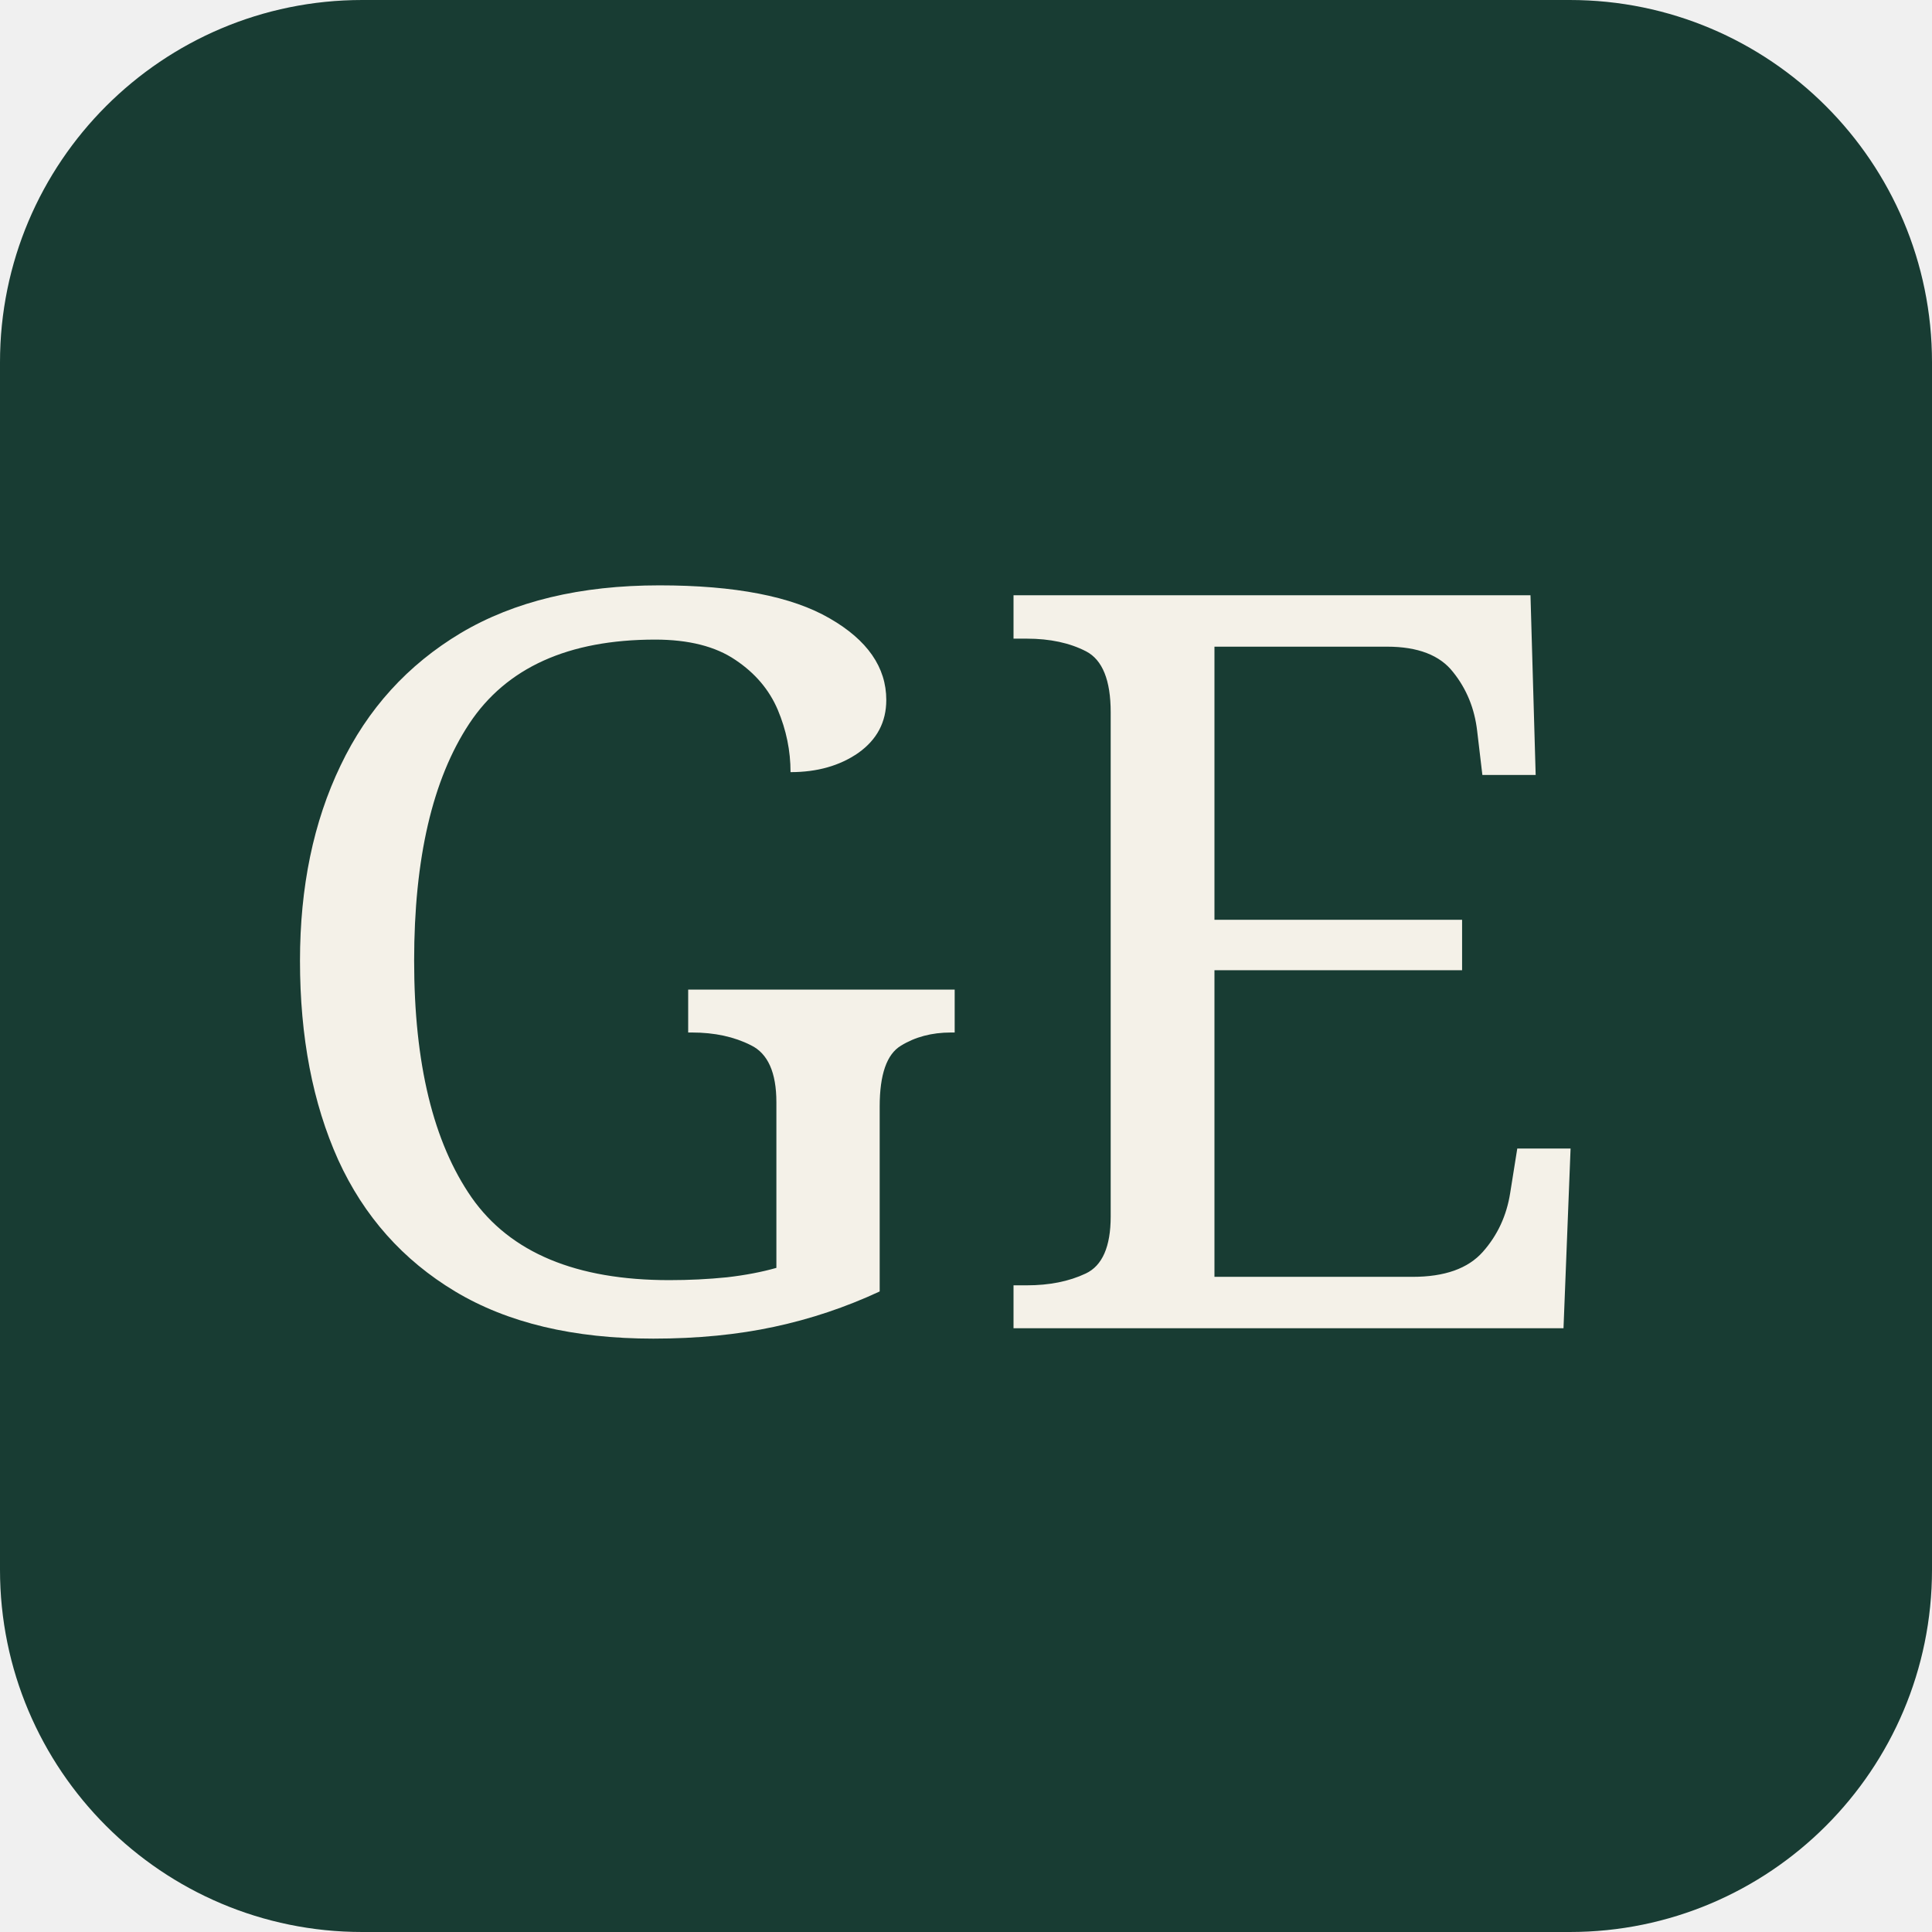
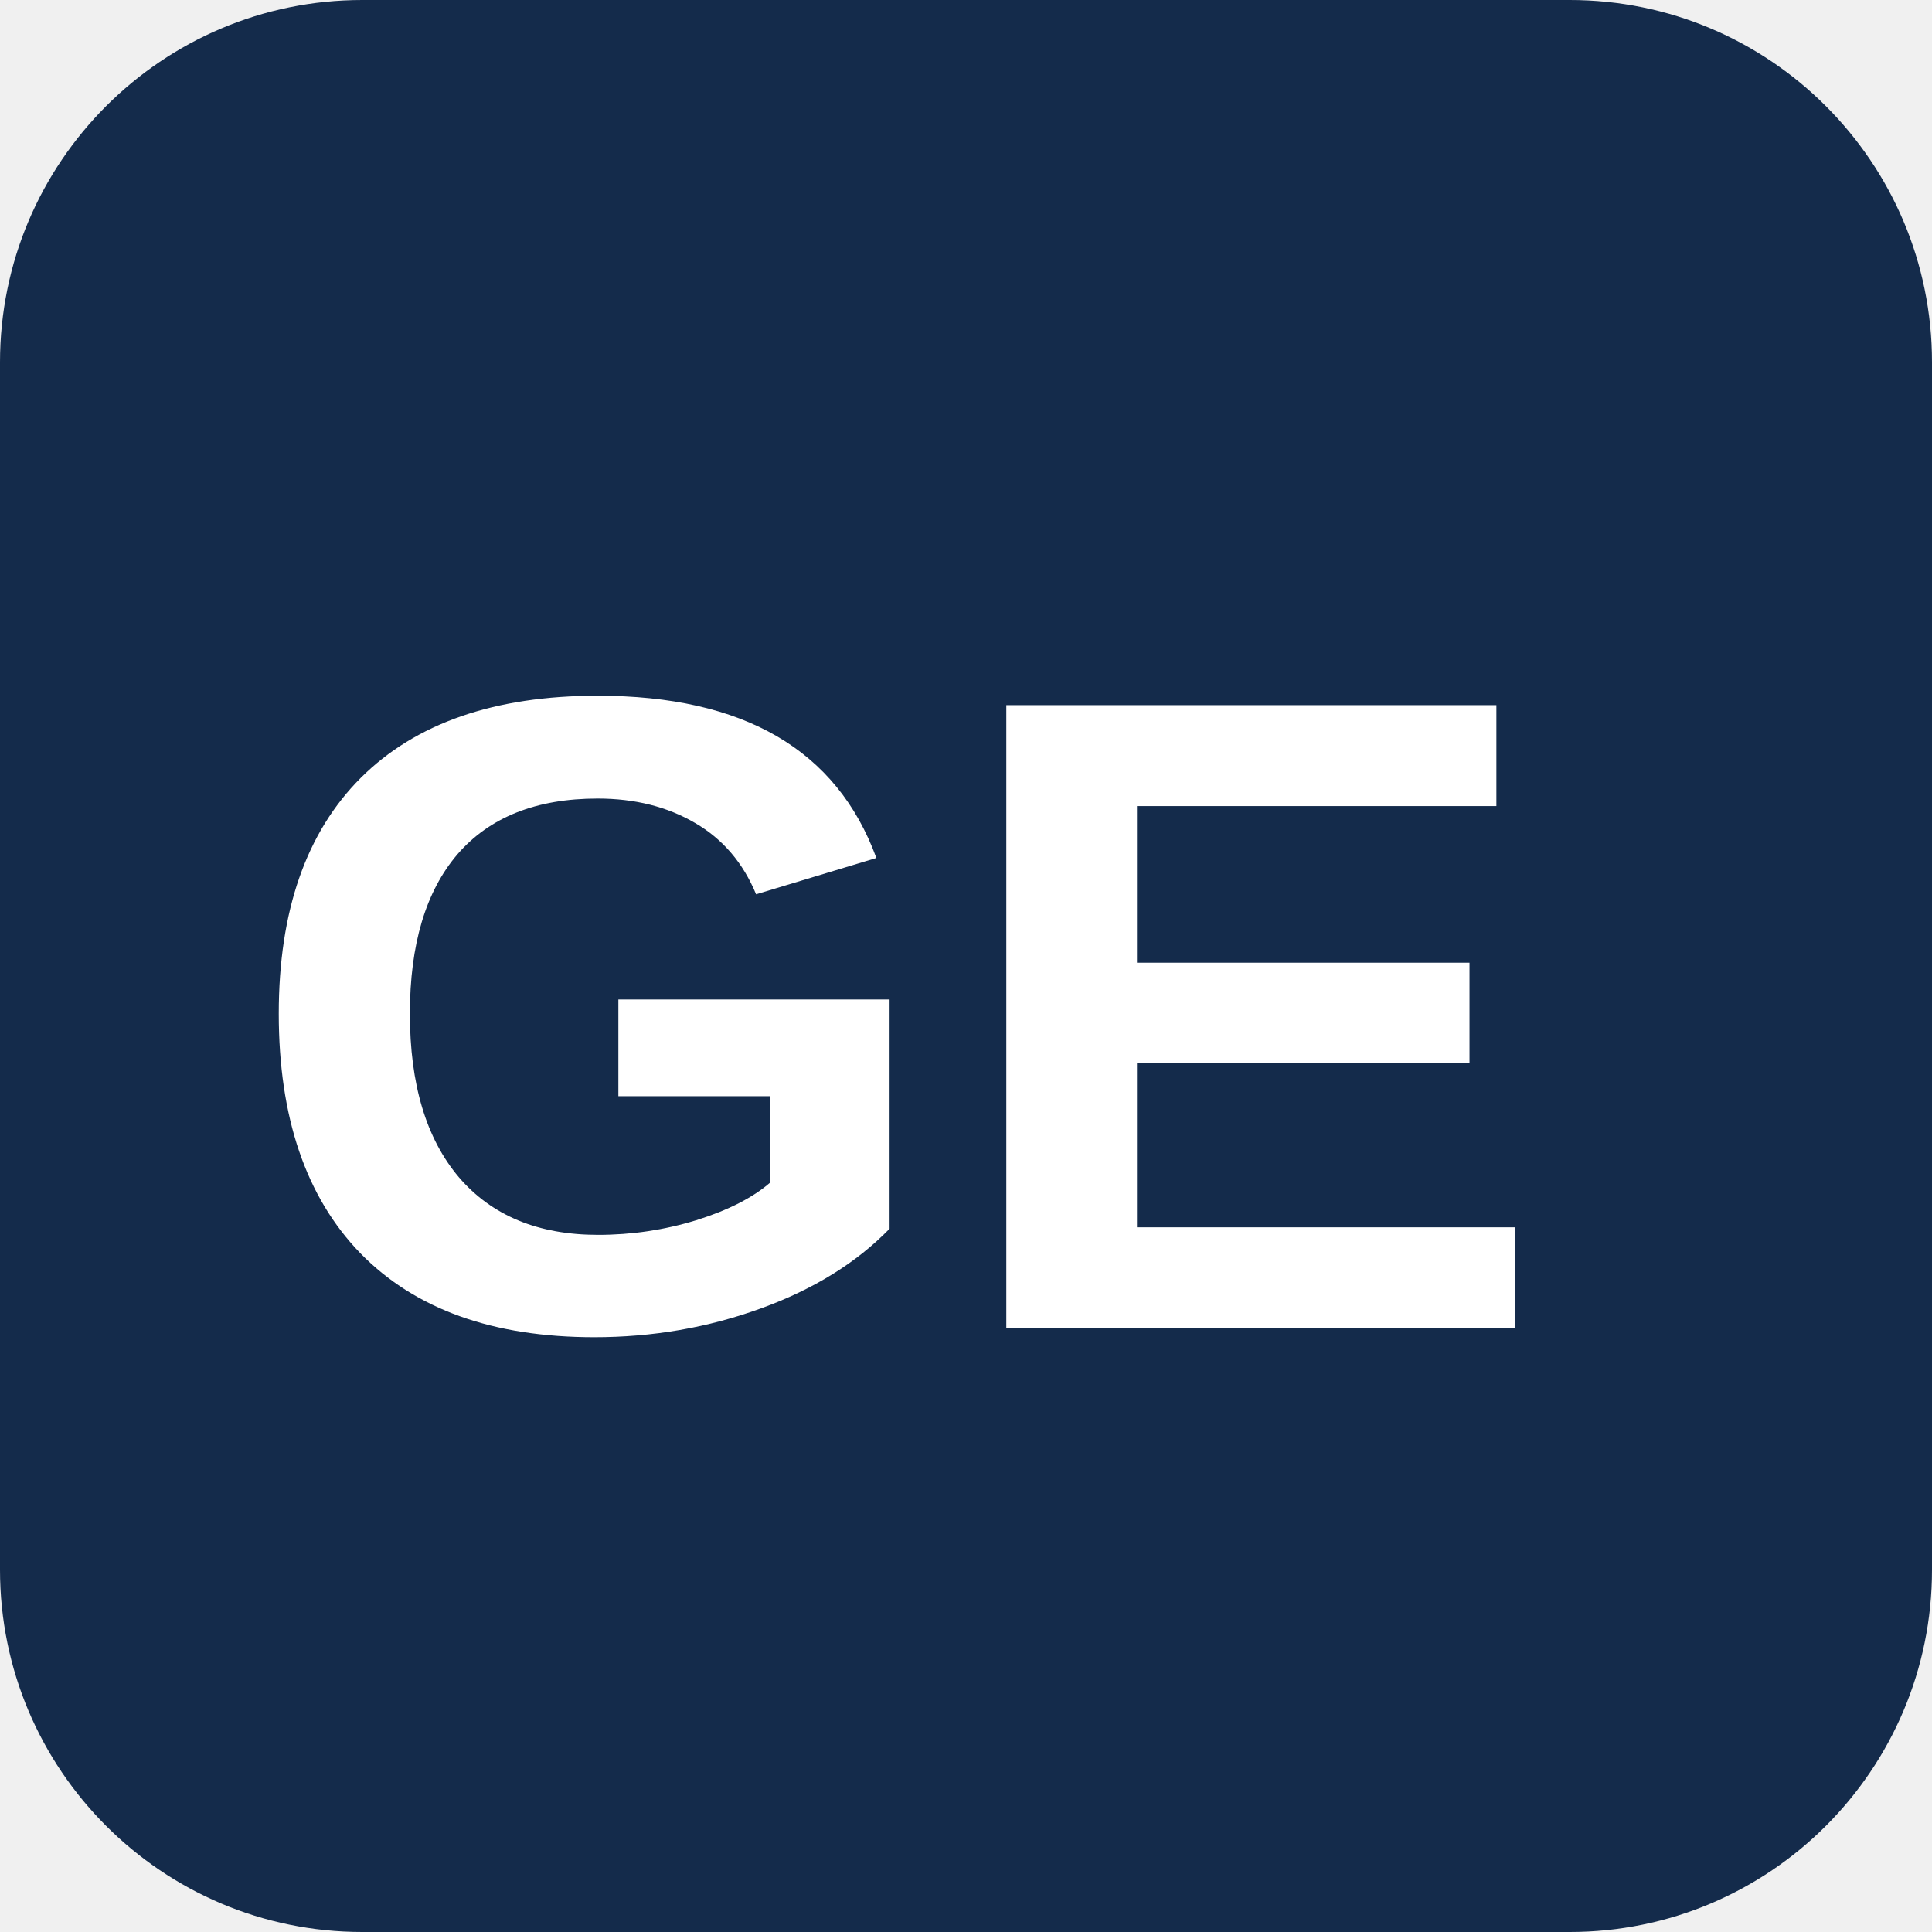
<svg xmlns="http://www.w3.org/2000/svg" viewBox="0 0 64 64">
-   <rect width="64" height="64" rx="12" fill="#183c33" />
-   <text x="8" y="44" fill="#f4f1e8" font-family="Georgia,serif" font-size="34">GE</text>
+   <rect width="64" height="64" rx="12" fill="#142b4b" />
+   <text x="8" y="44" fill="#ffffff" font-family="Arial,Helvetica,sans-serif" font-size="30" font-weight="600">GE</text>
</svg>
